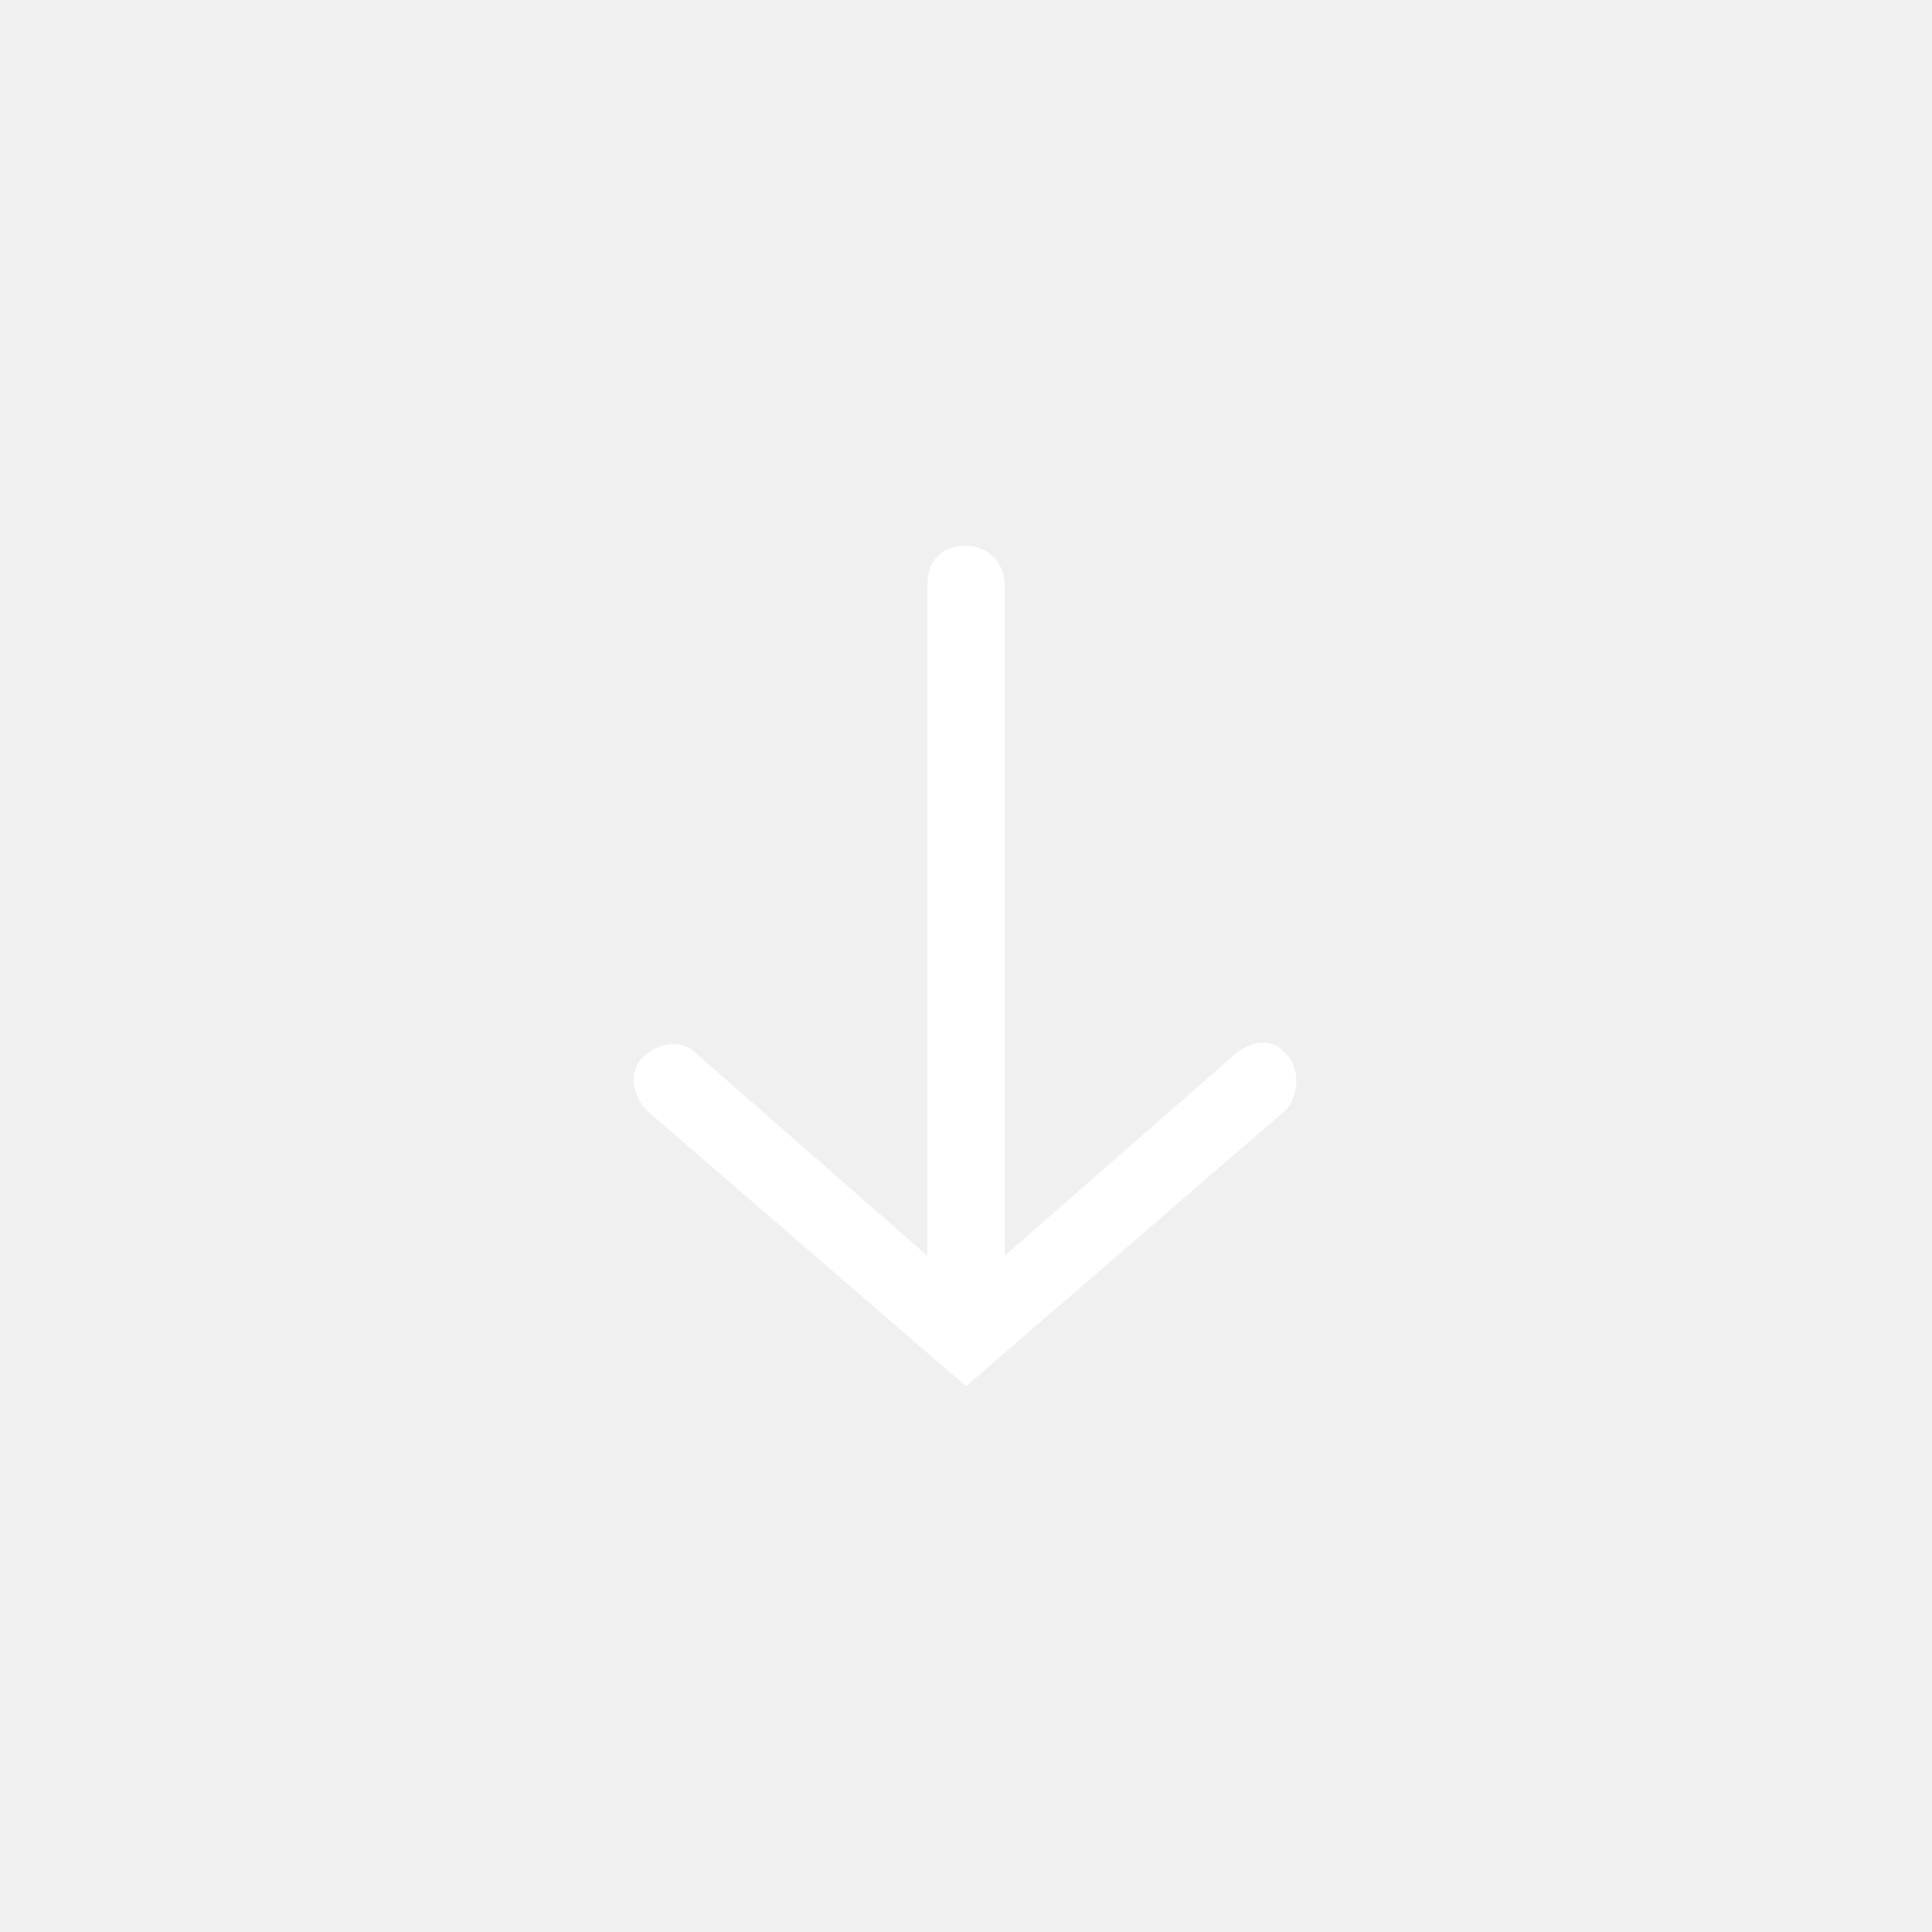
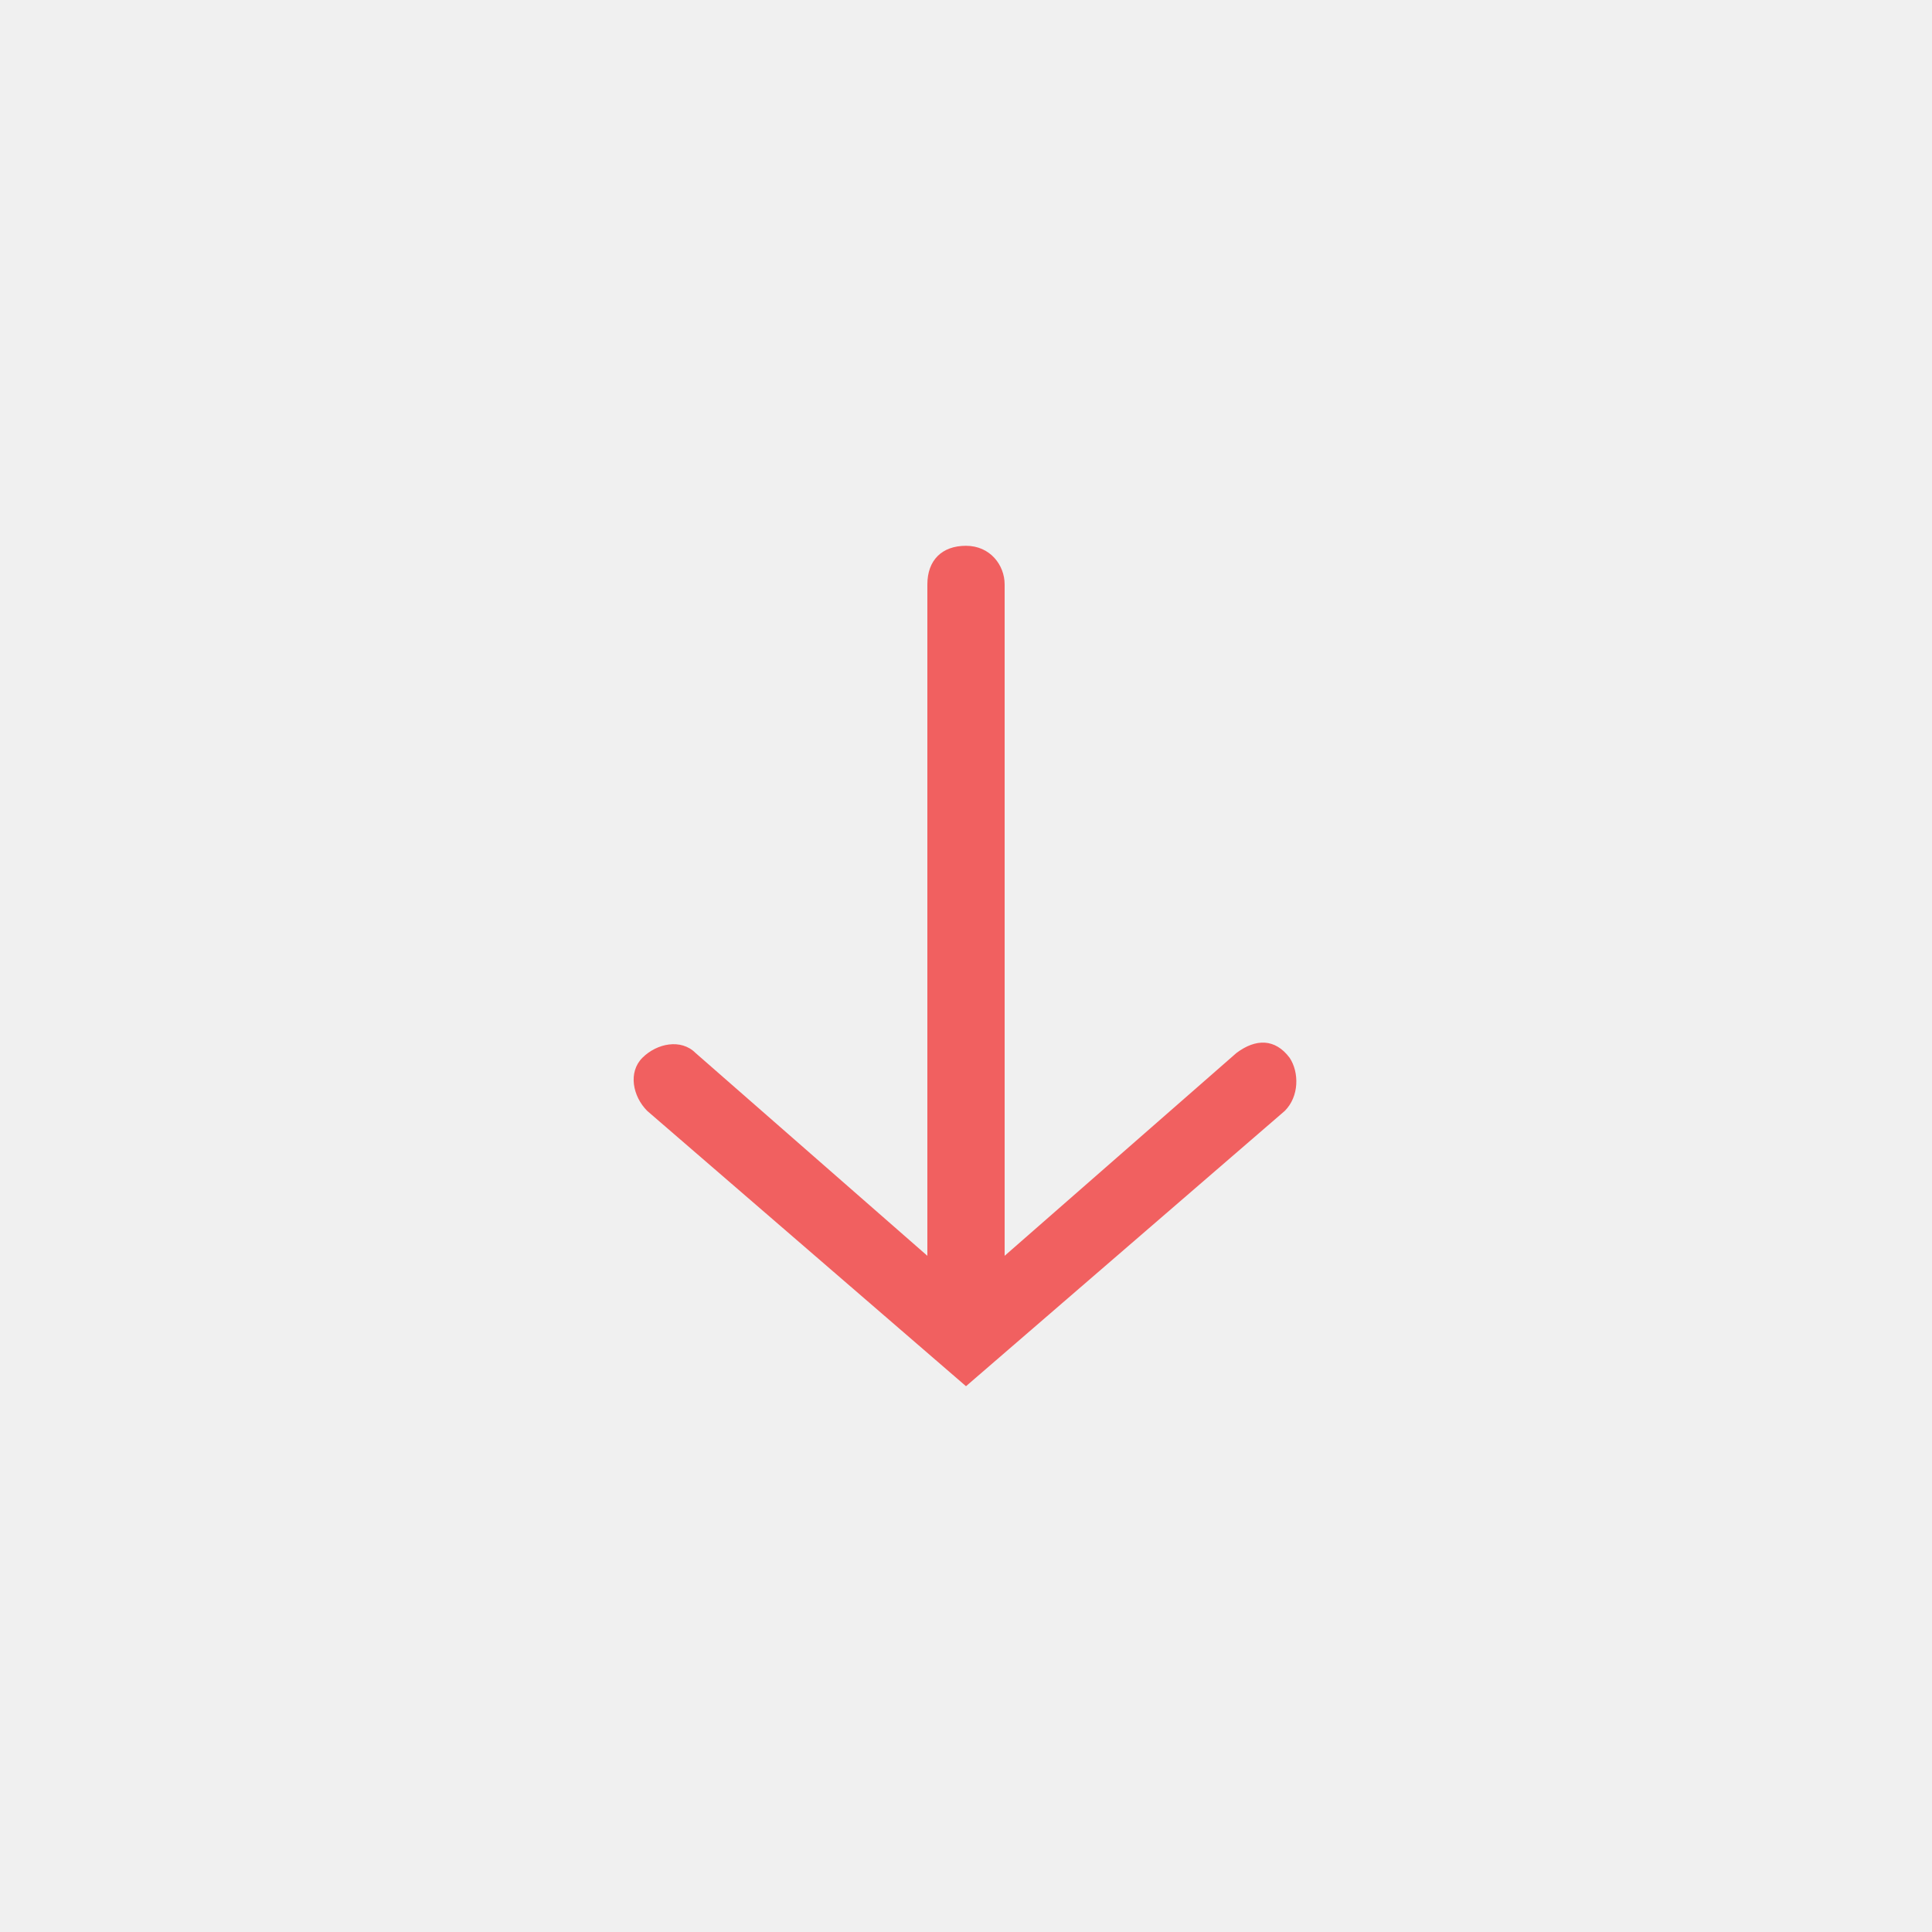
- <svg xmlns="http://www.w3.org/2000/svg" version="1.1" id="Layer_1" x="0px" y="0px" width="40px" height="40px" viewBox="-29 31 40 40" style="enable-background:new -29 31 40 40;" xml:space="preserve">
+ <svg xmlns="http://www.w3.org/2000/svg" version="1.1" id="Layer_1" x="0px" y="0px" width="40px" height="40px" viewBox="-43 45 40 40" style="enable-background:new -43 45 40 40;" xml:space="preserve">
  <style type="text/css">
- 	.st0{fill:#FFFFFF;}
+ 	.st0{fill:#F16060;}
</style>
  <g>
-     <path class="st0" d="M-3.4,52.8L-8.2,57V43.1c0-0.4-0.3-0.8-0.8-0.8s-0.8,0.3-0.8,0.8V57l-4.8-4.2c-0.3-0.3-0.8-0.2-1.1,0.1   c-0.3,0.3-0.2,0.8,0.1,1.1l6.6,5.7l6.6-5.7c0.3-0.3,0.3-0.8,0.1-1.1C-2.6,52.5-3,52.5-3.4,52.8z" />
+     <path class="st0" d="M-17.4,66.8l-4.8,4.2V57.1c0-0.4-0.3-0.8-0.8-0.8s-0.8,0.3-0.8,0.8V71l-4.8-4.2c-0.3-0.3-0.8-0.2-1.1,0.1   c-0.3,0.3-0.2,0.8,0.1,1.1l6.6,5.7l6.6-5.7c0.3-0.3,0.3-0.8,0.1-1.1C-16.6,66.5-17,66.5-17.4,66.8z" />
  </g>
</svg>
